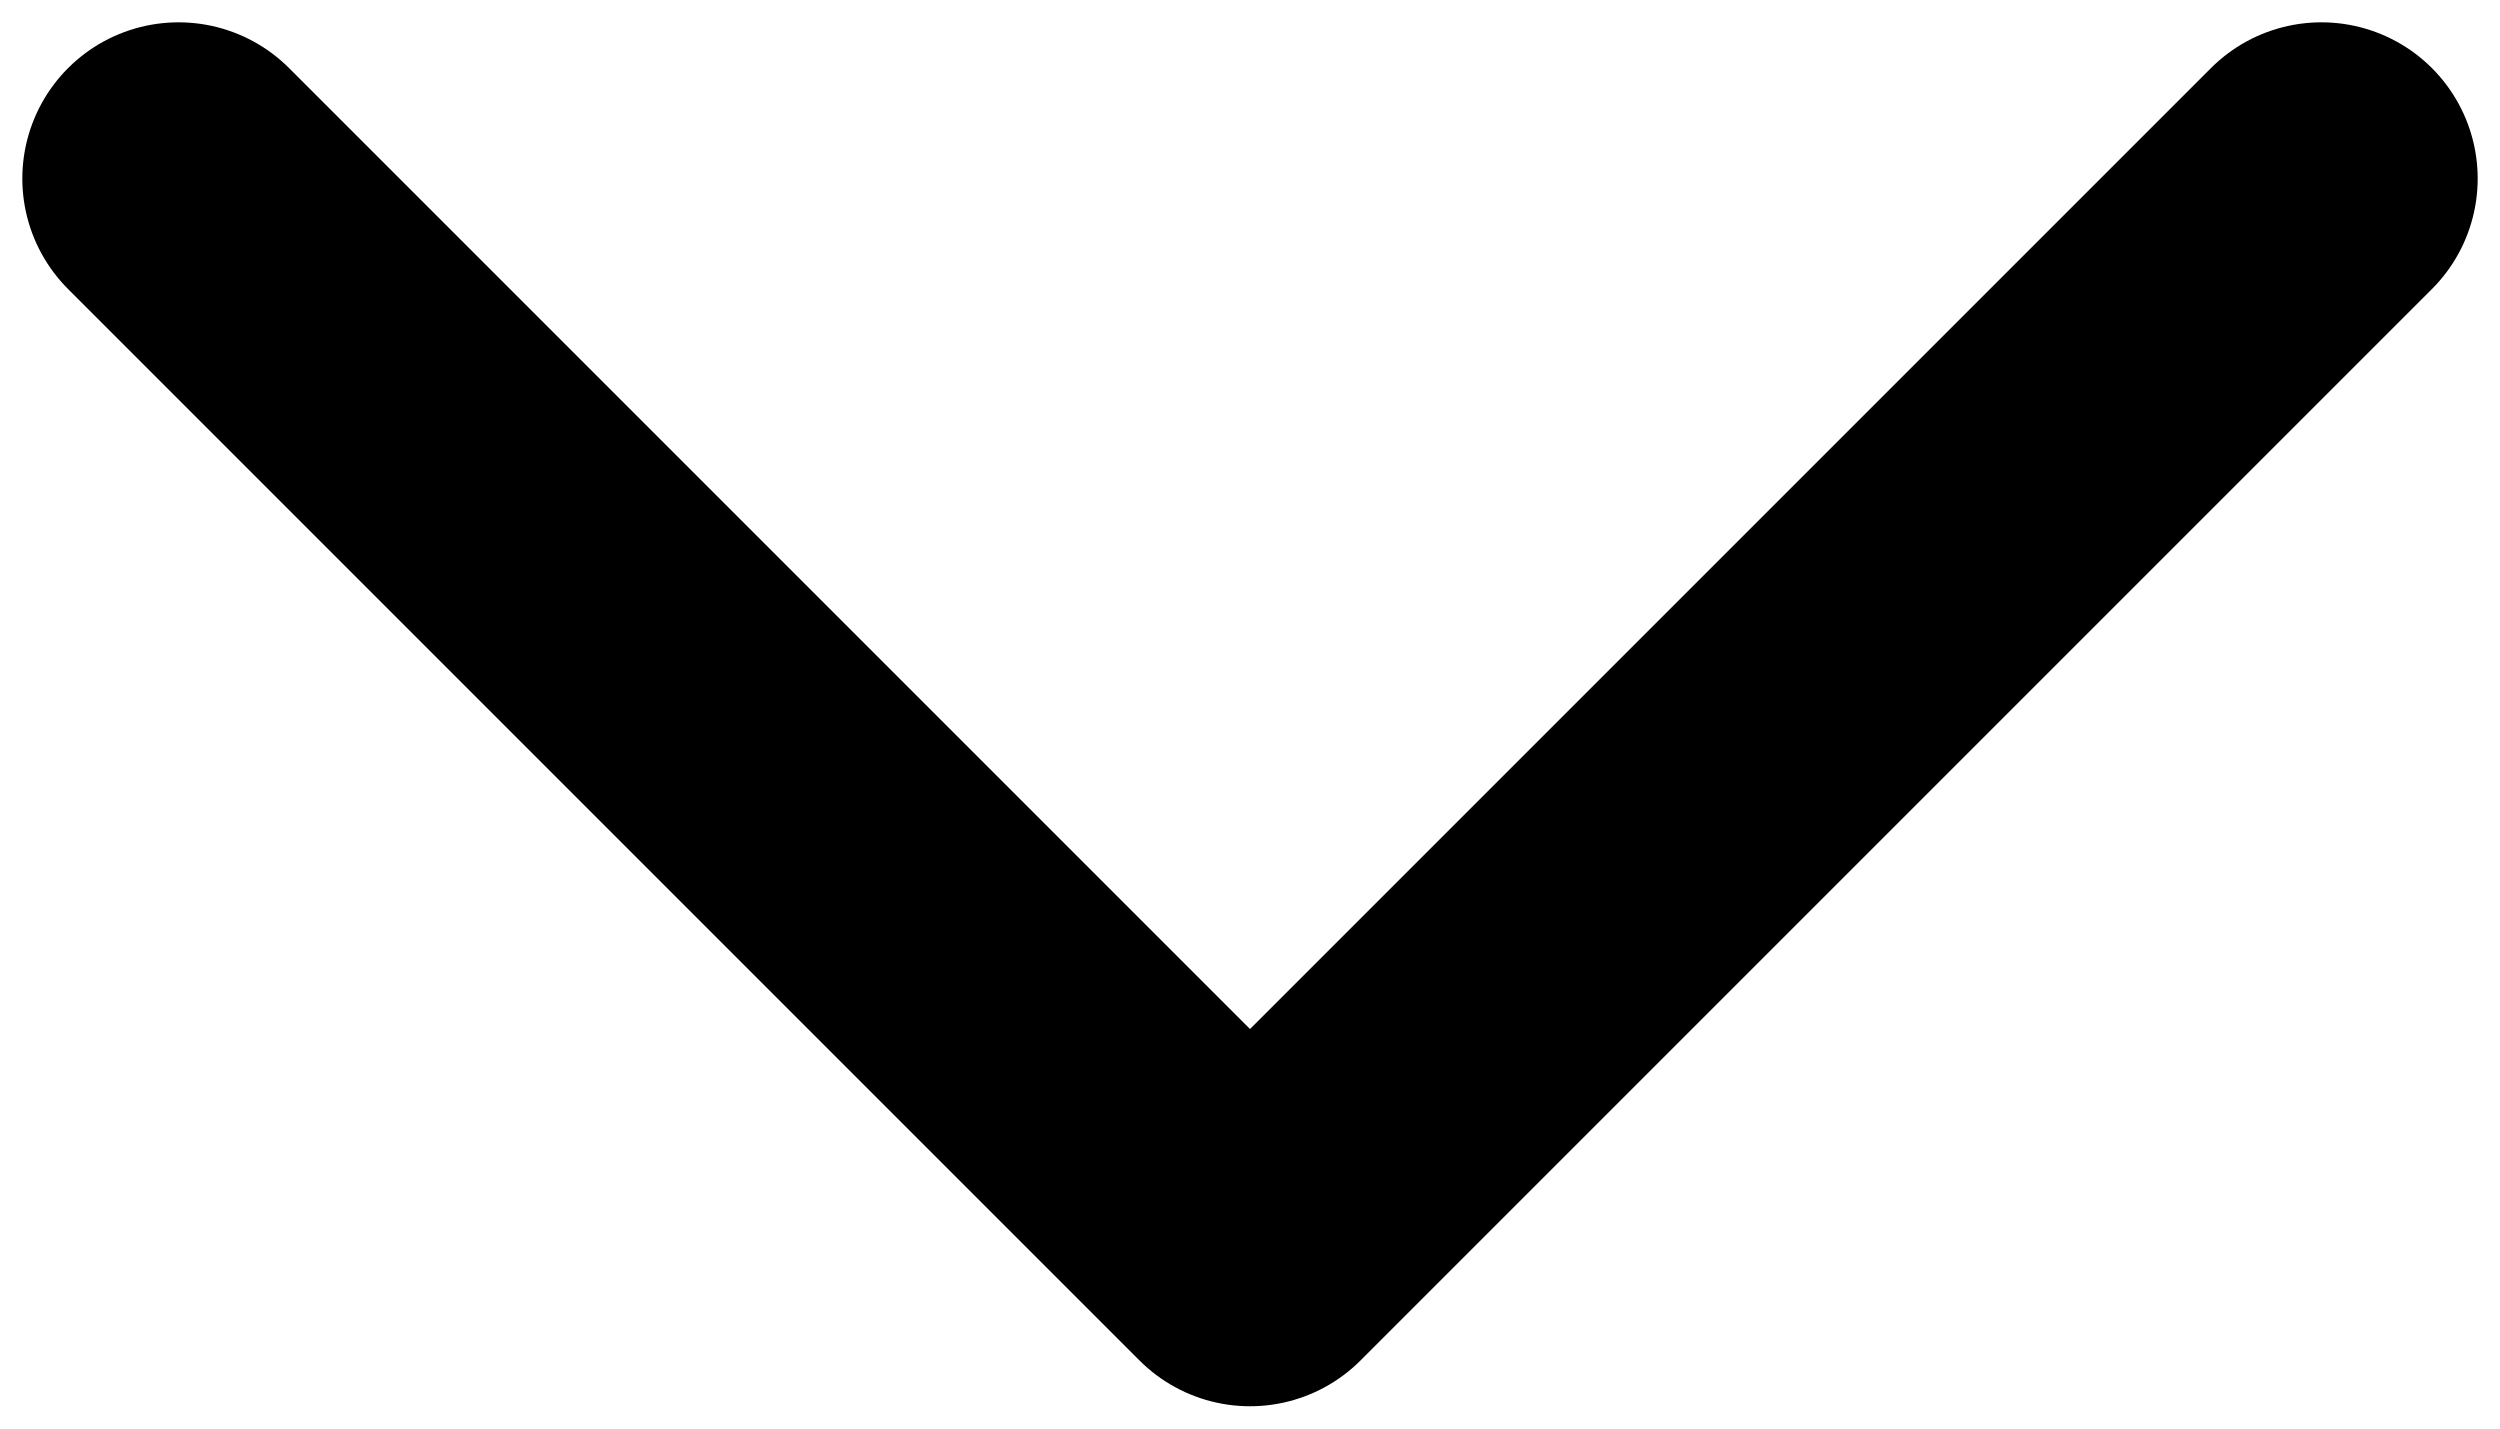
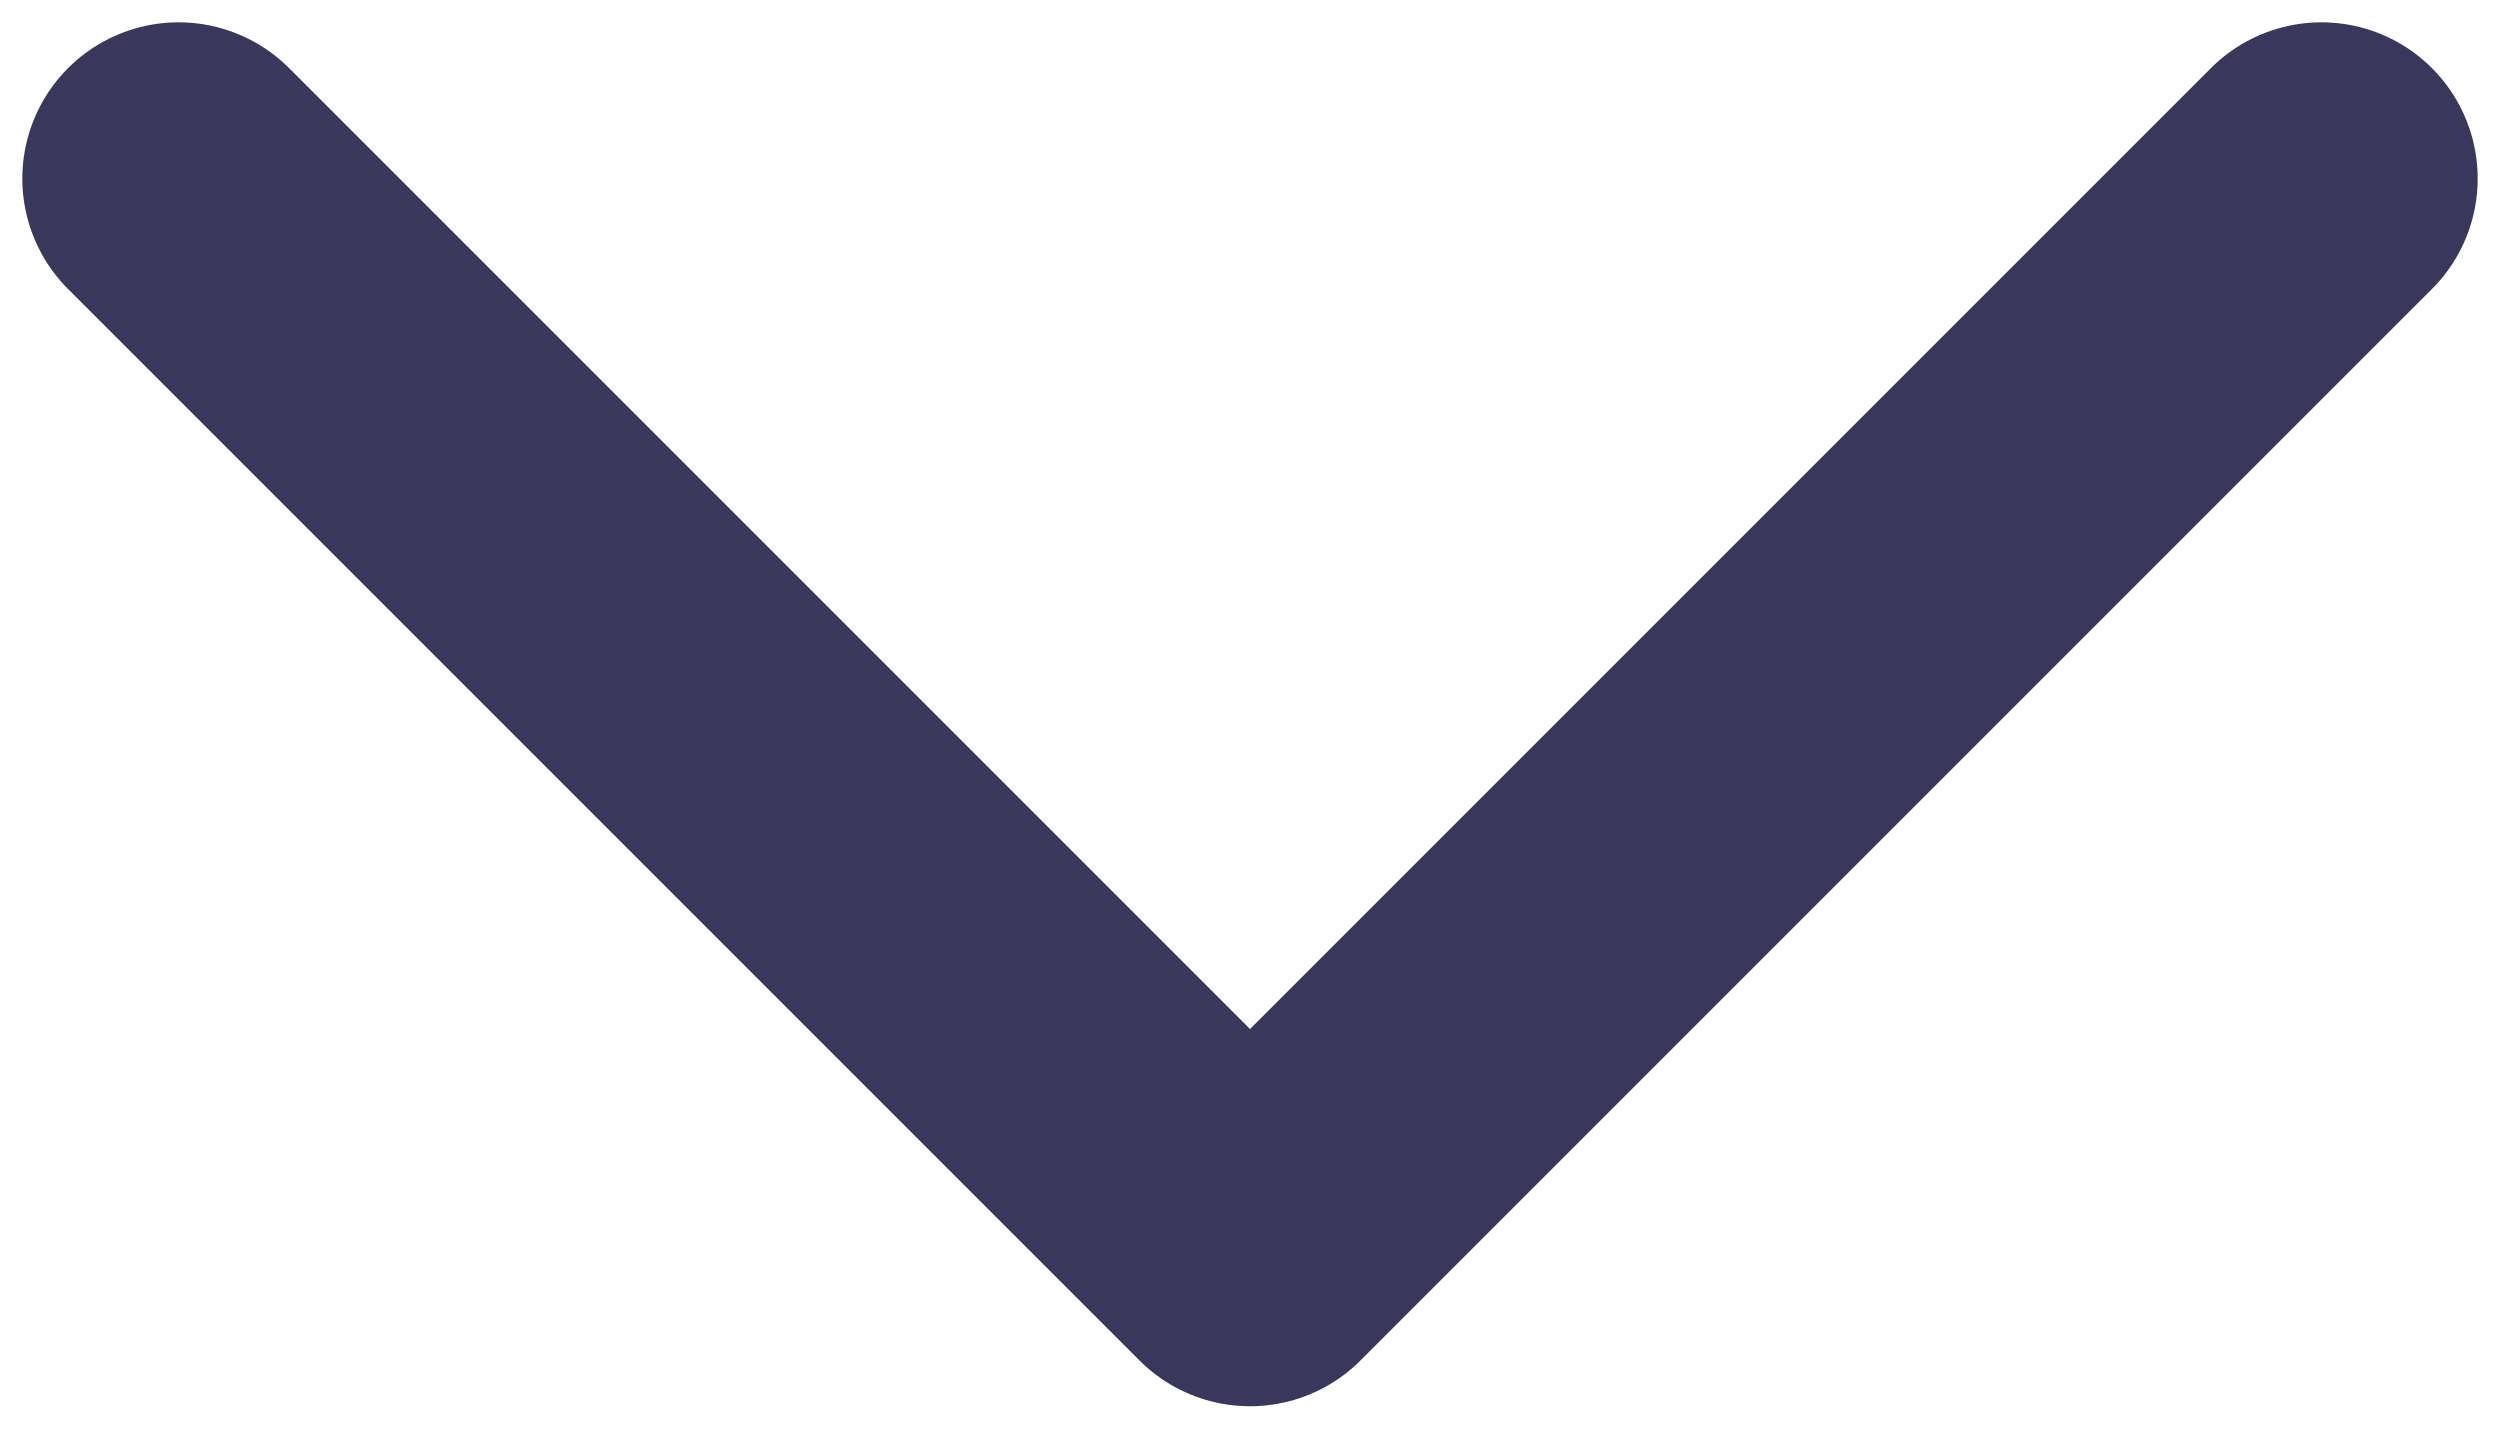
<svg xmlns="http://www.w3.org/2000/svg" width="14" height="8" viewBox="0 0 14 8" fill="none">
-   <path d="M13 1L7 7L1 1" stroke="black" stroke-width="1.75" stroke-linecap="round" stroke-linejoin="round" />
+   <path d="M13 1L7 7L1 1" stroke="rgba(58, 55, 93, 1)" stroke-width="1.75" stroke-linecap="round" stroke-linejoin="round" />
</svg>
